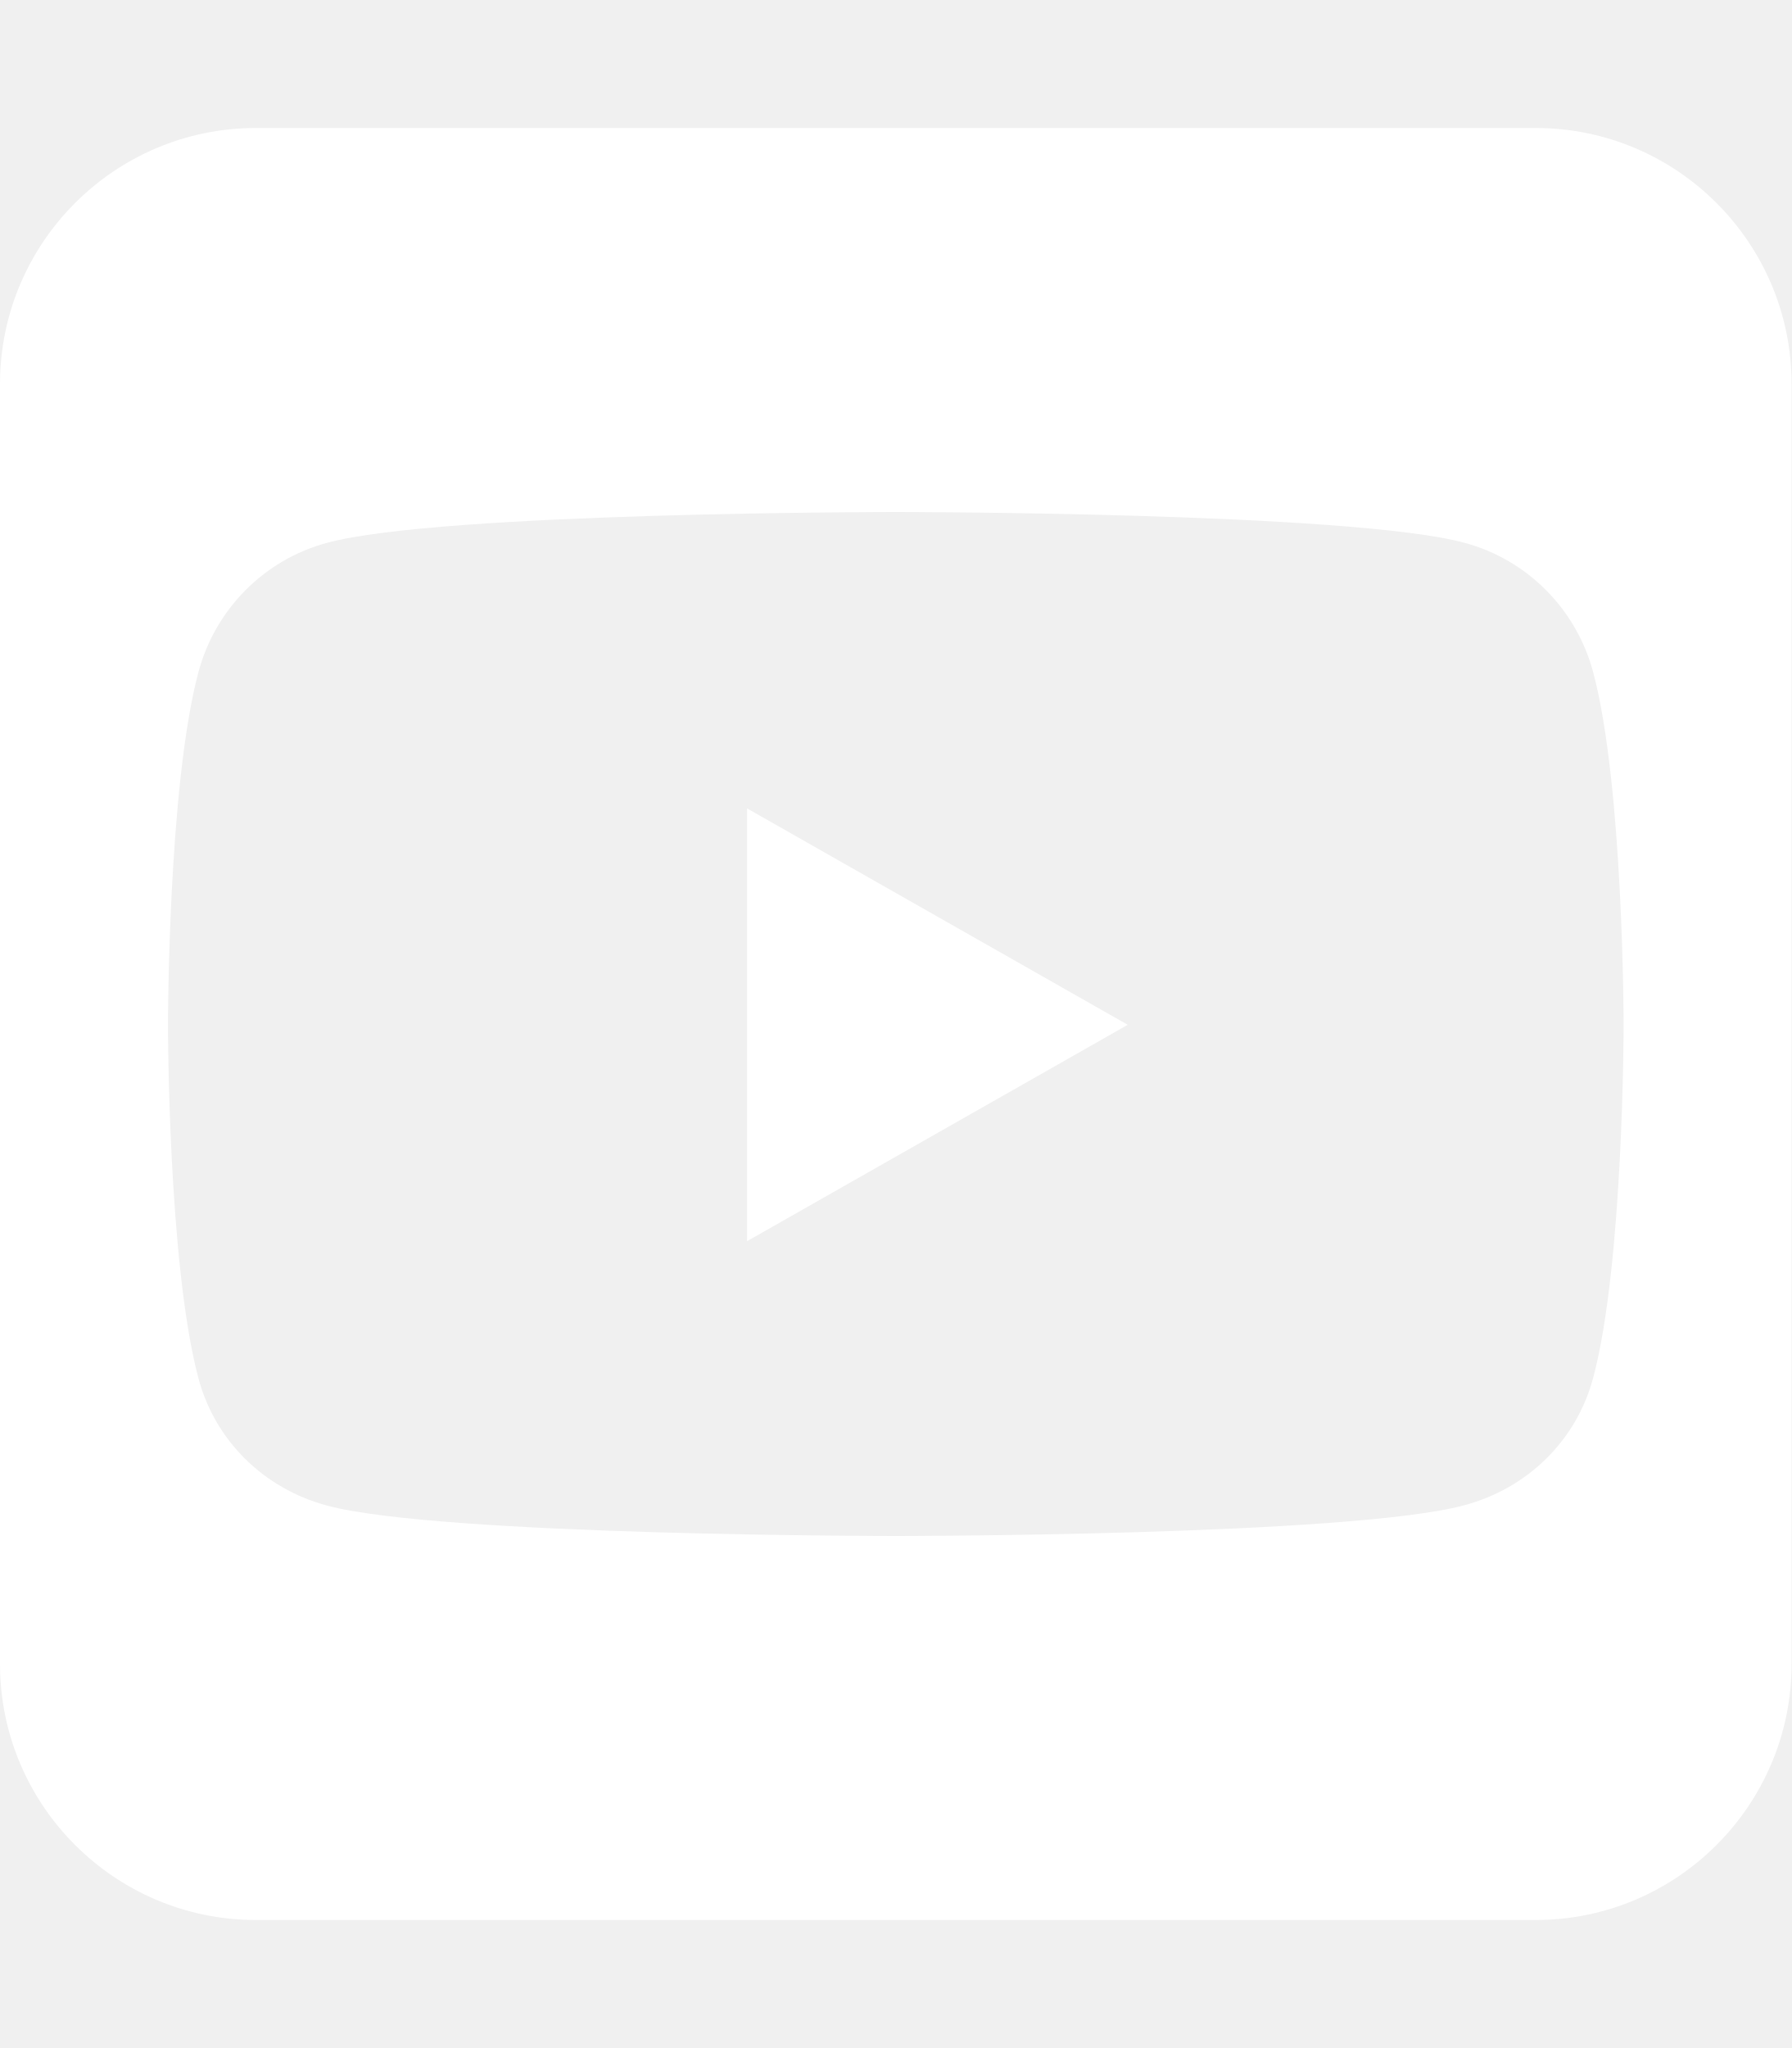
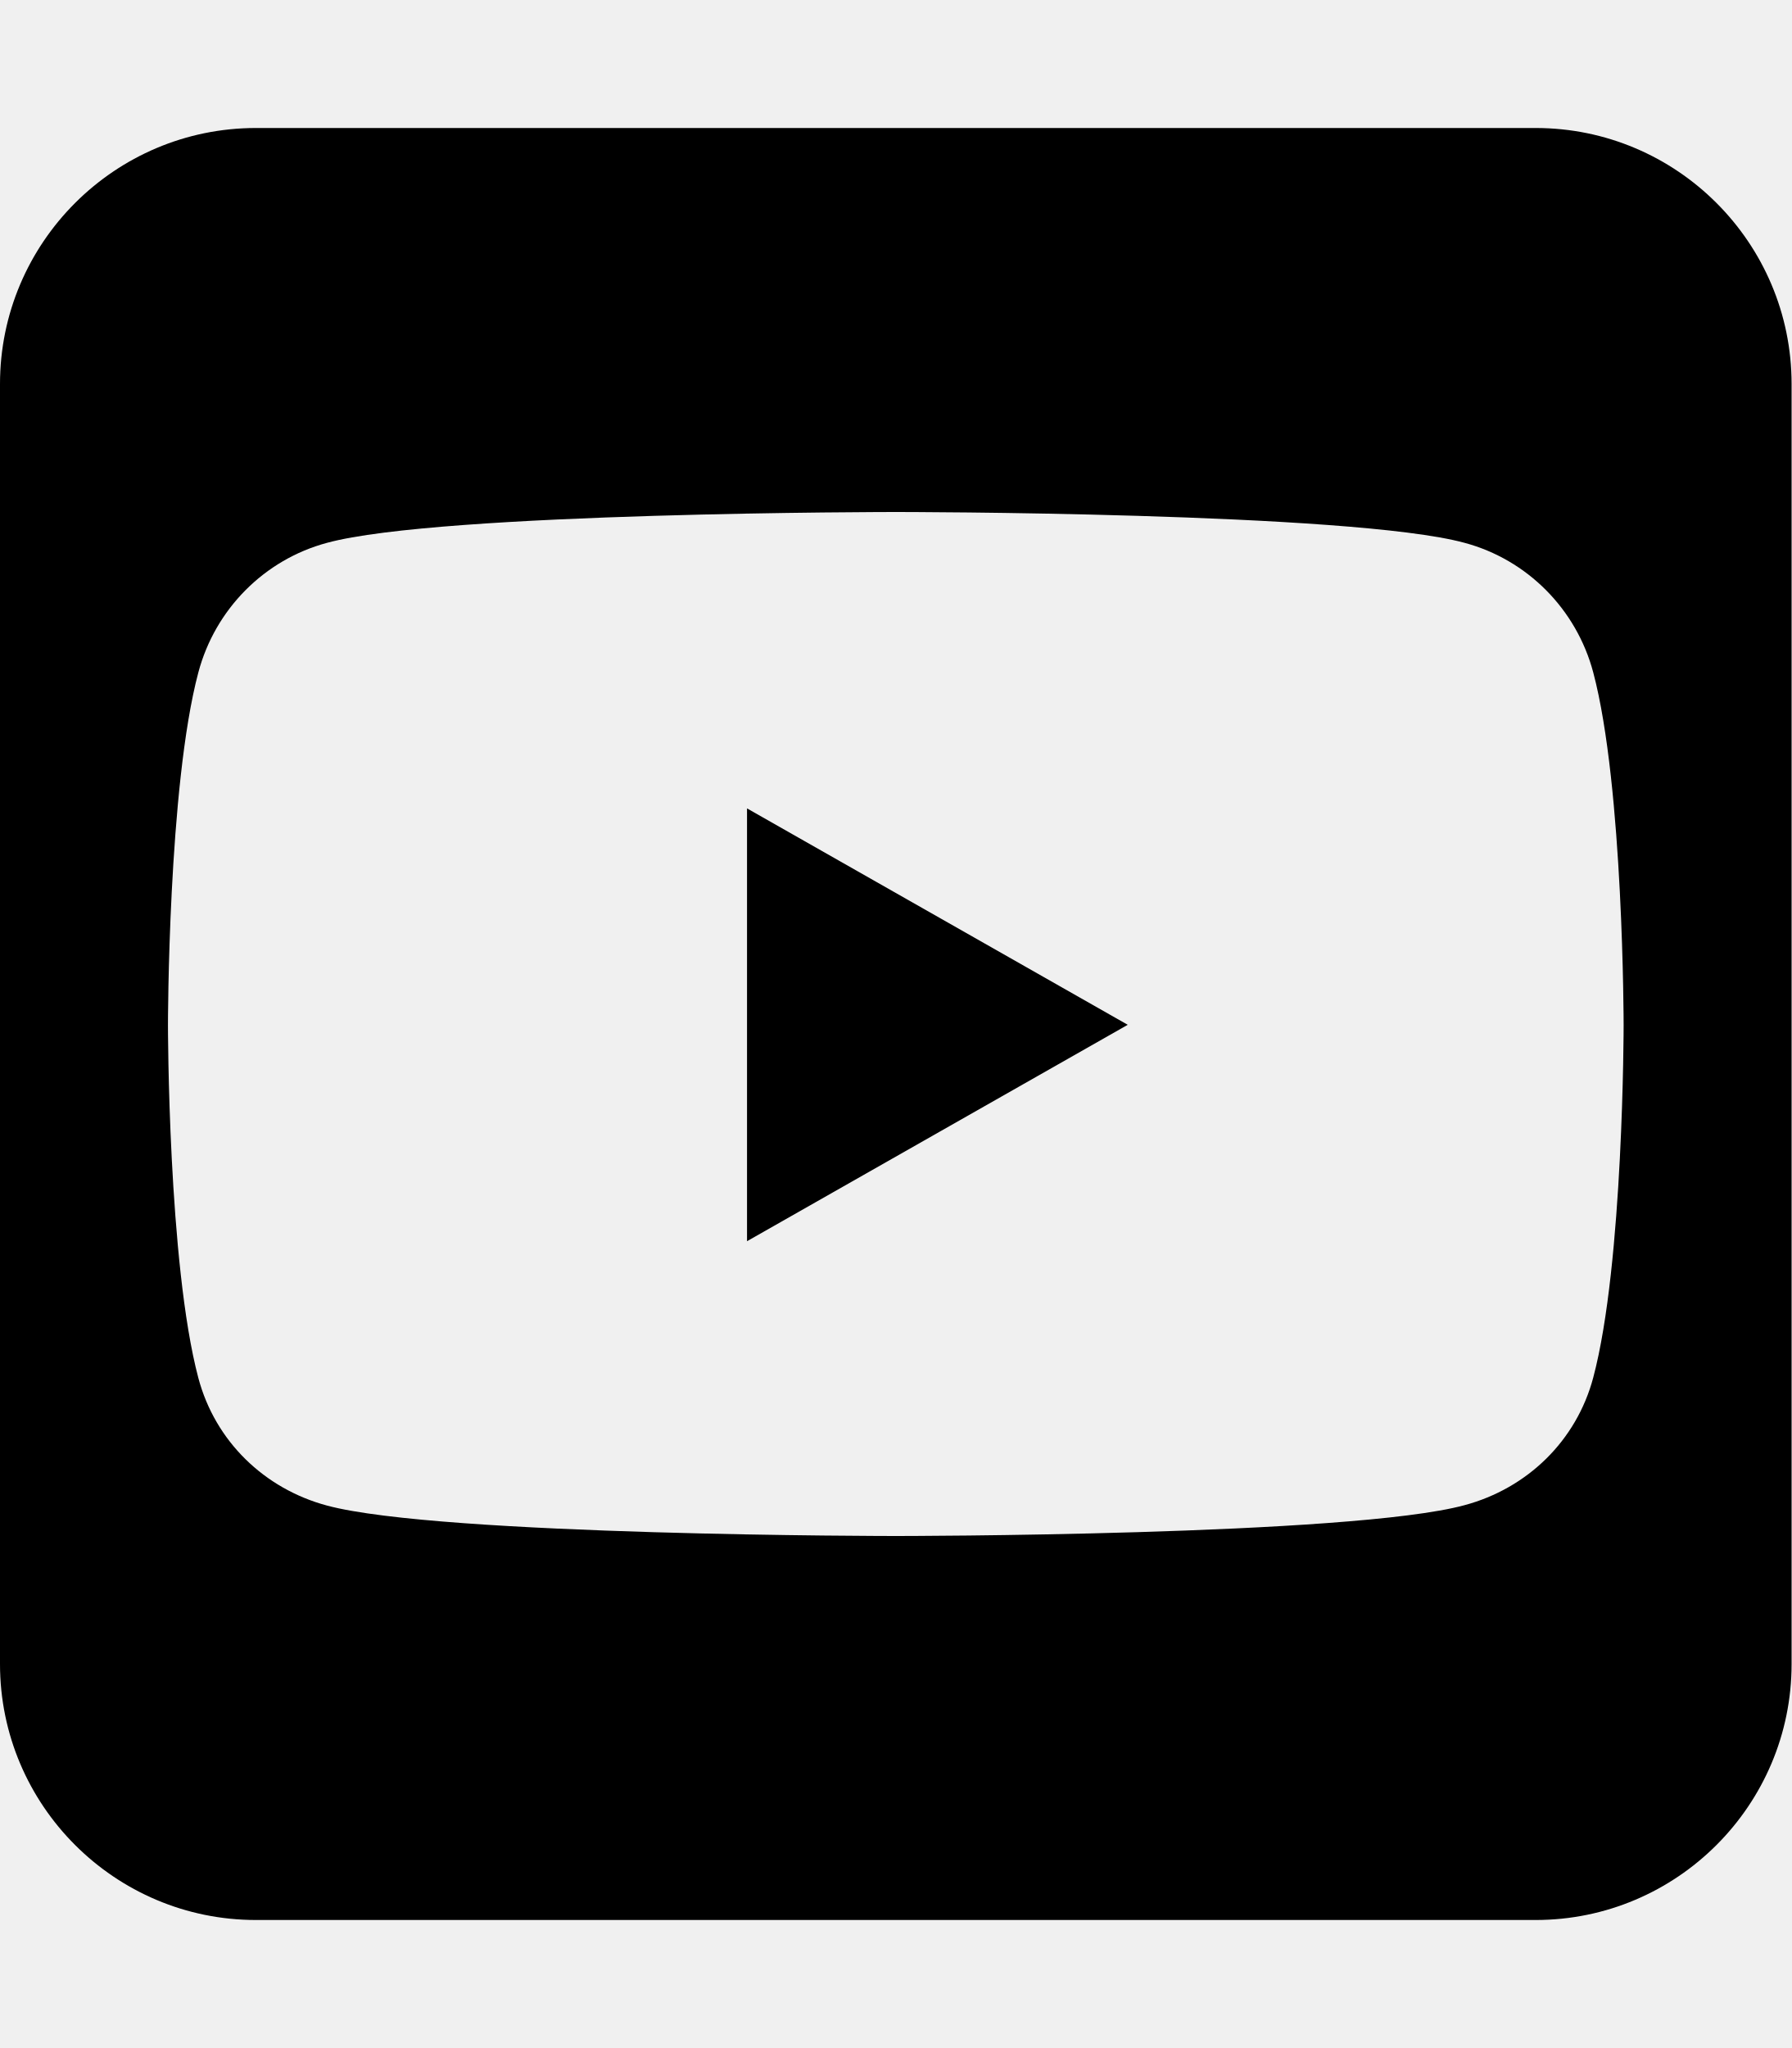
<svg xmlns="http://www.w3.org/2000/svg" viewBox="0 0 448 512">
-   <path fill="#FFF" d="M282 256.2l-95.2-54.1 0 108.2 95.2-54.1zM384 32L64 32C28.7 32 0 60.7 0 96L0 416c0 35.3 28.7 64 64 64l320 0c35.3 0 64-28.7 64-64l0-320c0-35.3-28.7-64-64-64zm14.4 136.1c7.6 28.6 7.6 88.2 7.6 88.2s0 59.6-7.6 88.1c-4.2 15.8-16.5 27.7-32.2 31.9-28.3 7.7-142.2 7.7-142.2 7.7s-113.9 0-142.2-7.6c-15.7-4.2-28-16.1-32.2-31.9-7.6-28.6-7.6-88.2-7.6-88.2s0-59.7 7.6-88.2c4.2-15.8 16.5-28.2 32.2-32.4 28.3-7.7 142.2-7.7 142.2-7.7s113.9 0 142.2 7.7c15.7 4.2 28 16.6 32.2 32.4z" />
+   <path fill="currentColor" d="m282 256.2-95.2-54.1v108.2zM384 32H64C28.7 32 0 60.7 0 96v320c0 35.3 28.7 64 64 64h320c35.3 0 64-28.7 64-64V96c0-35.3-28.7-64-64-64m14.4 136.1c7.6 28.6 7.6 88.2 7.6 88.2s0 59.6-7.6 88.1c-4.2 15.8-16.5 27.7-32.2 31.9C337.9 384 224 384 224 384s-113.9 0-142.2-7.6c-15.7-4.2-28-16.1-32.2-31.9-7.6-28.6-7.6-88.2-7.6-88.2s0-59.7 7.6-88.2c4.2-15.8 16.5-28.2 32.2-32.4C110.1 128 224 128 224 128s113.9 0 142.2 7.7c15.7 4.2 28 16.6 32.2 32.4" />
</svg>
